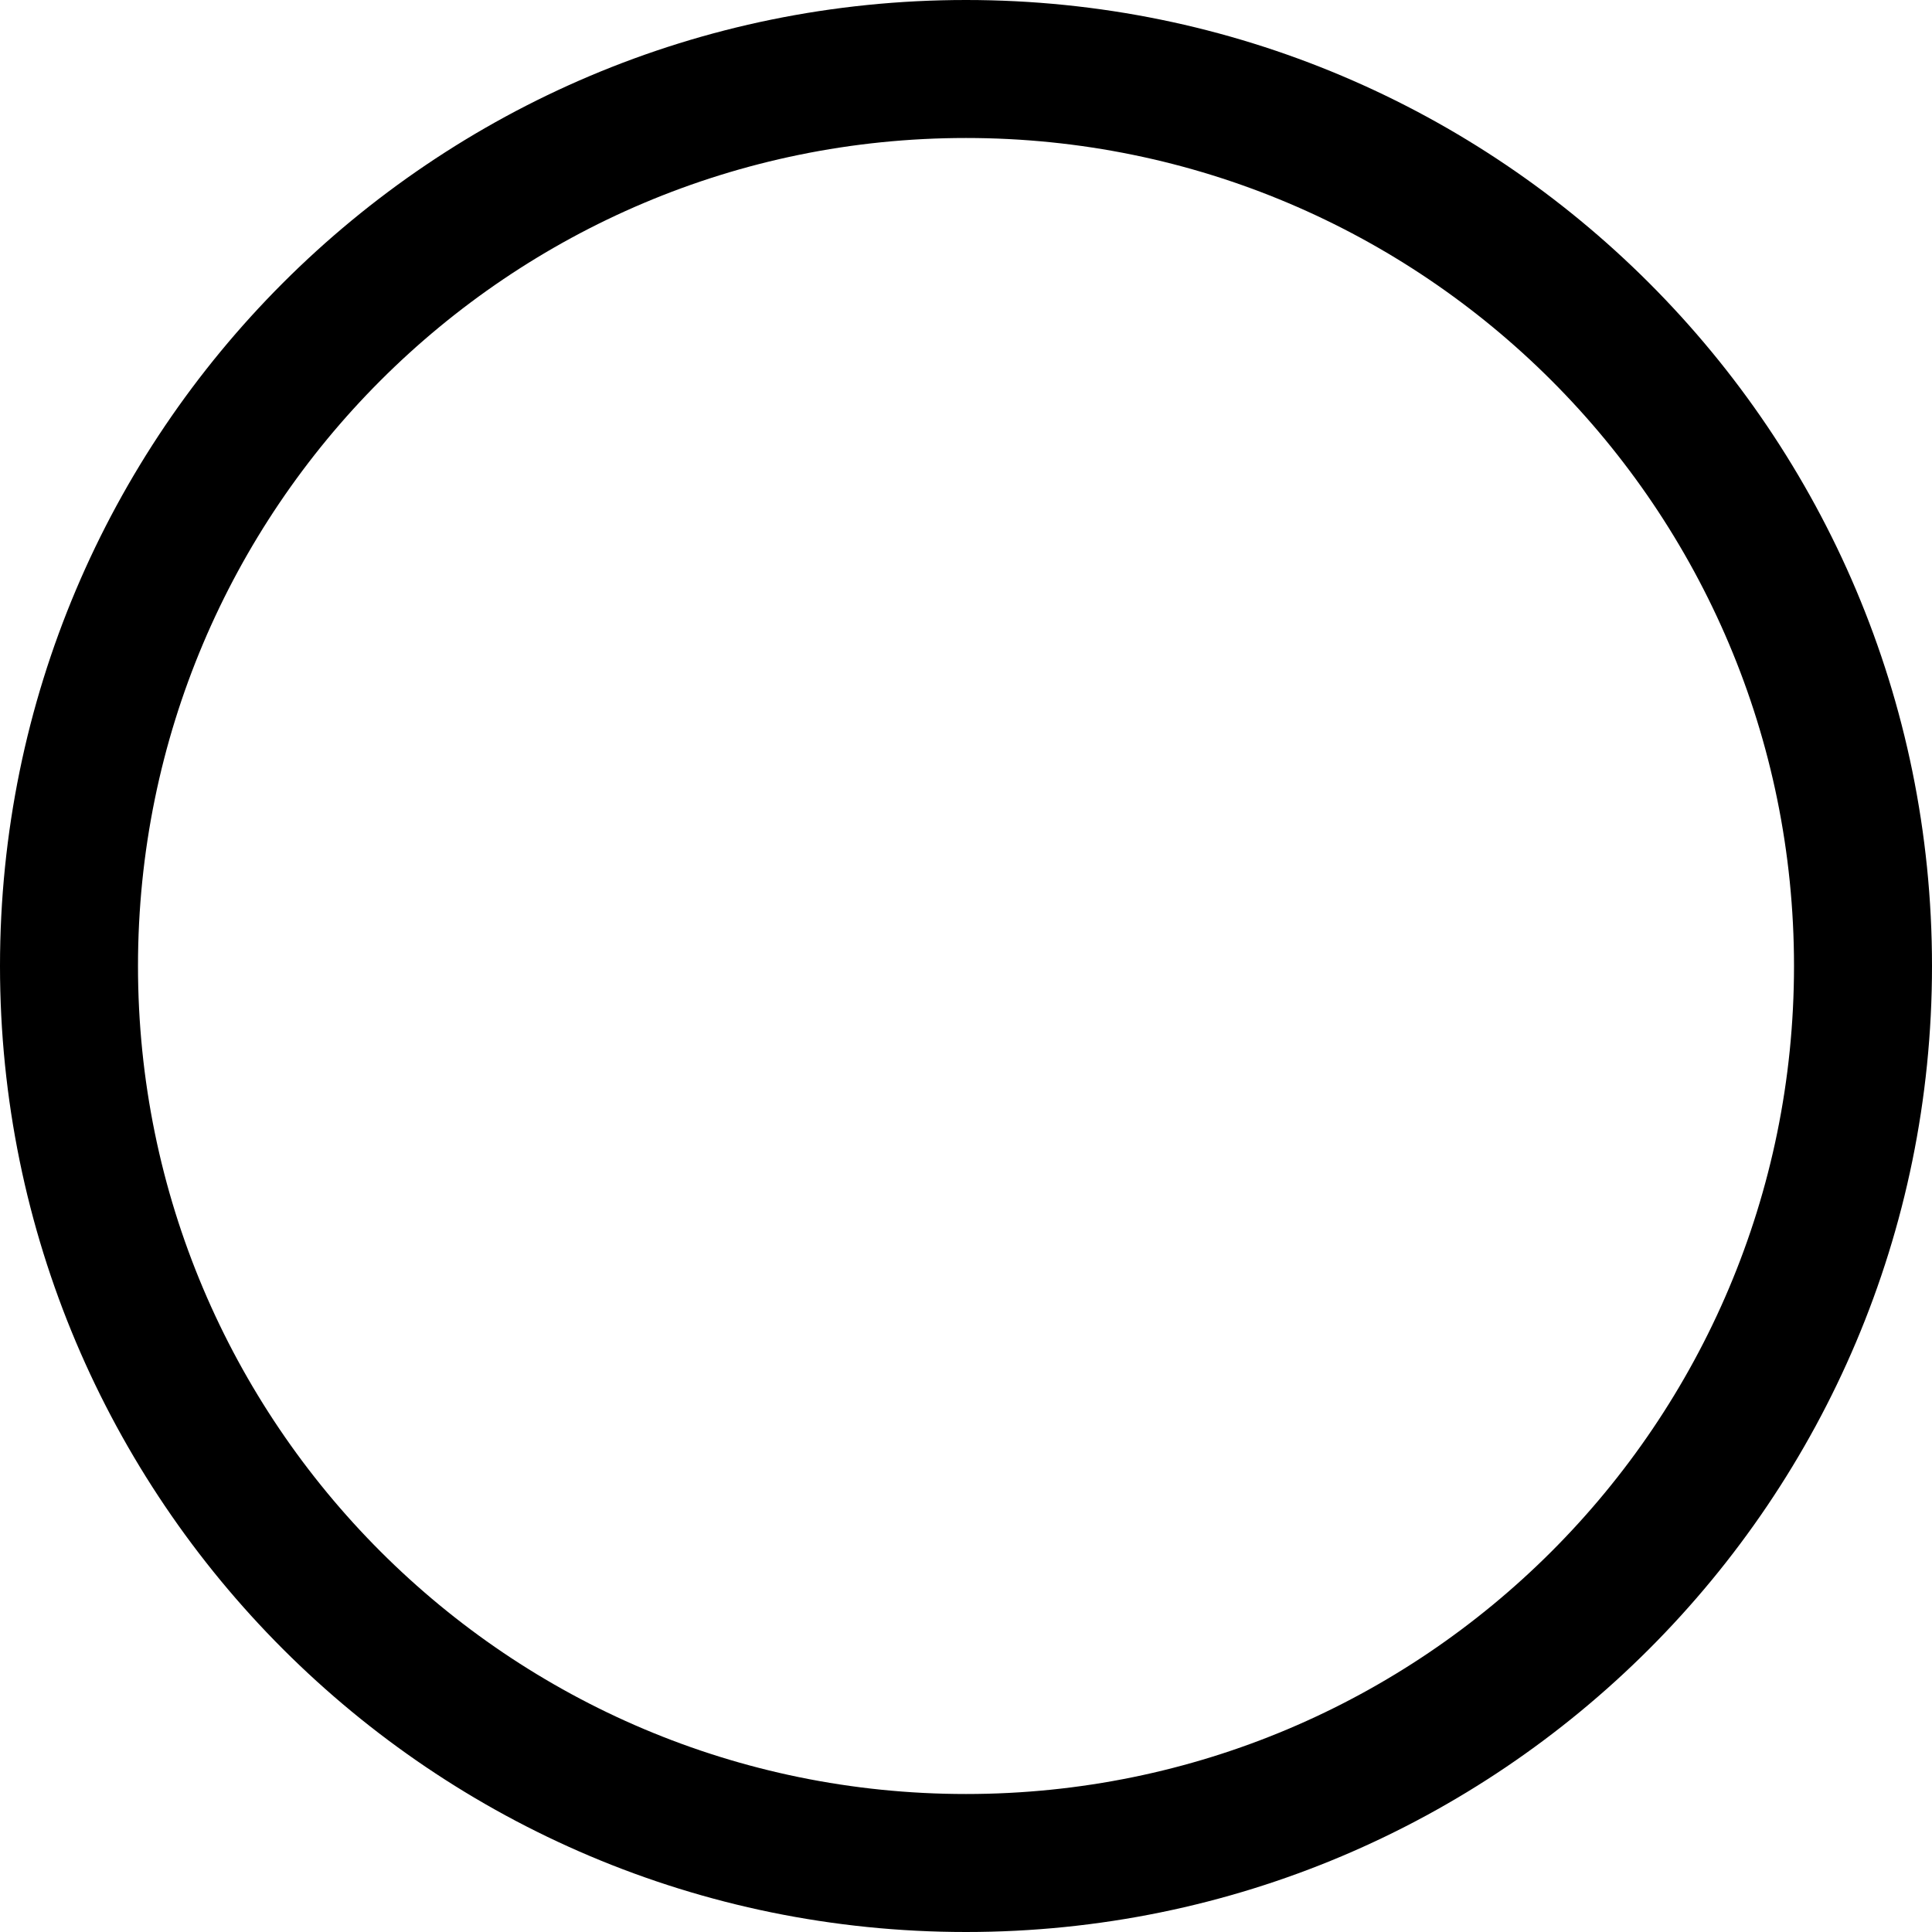
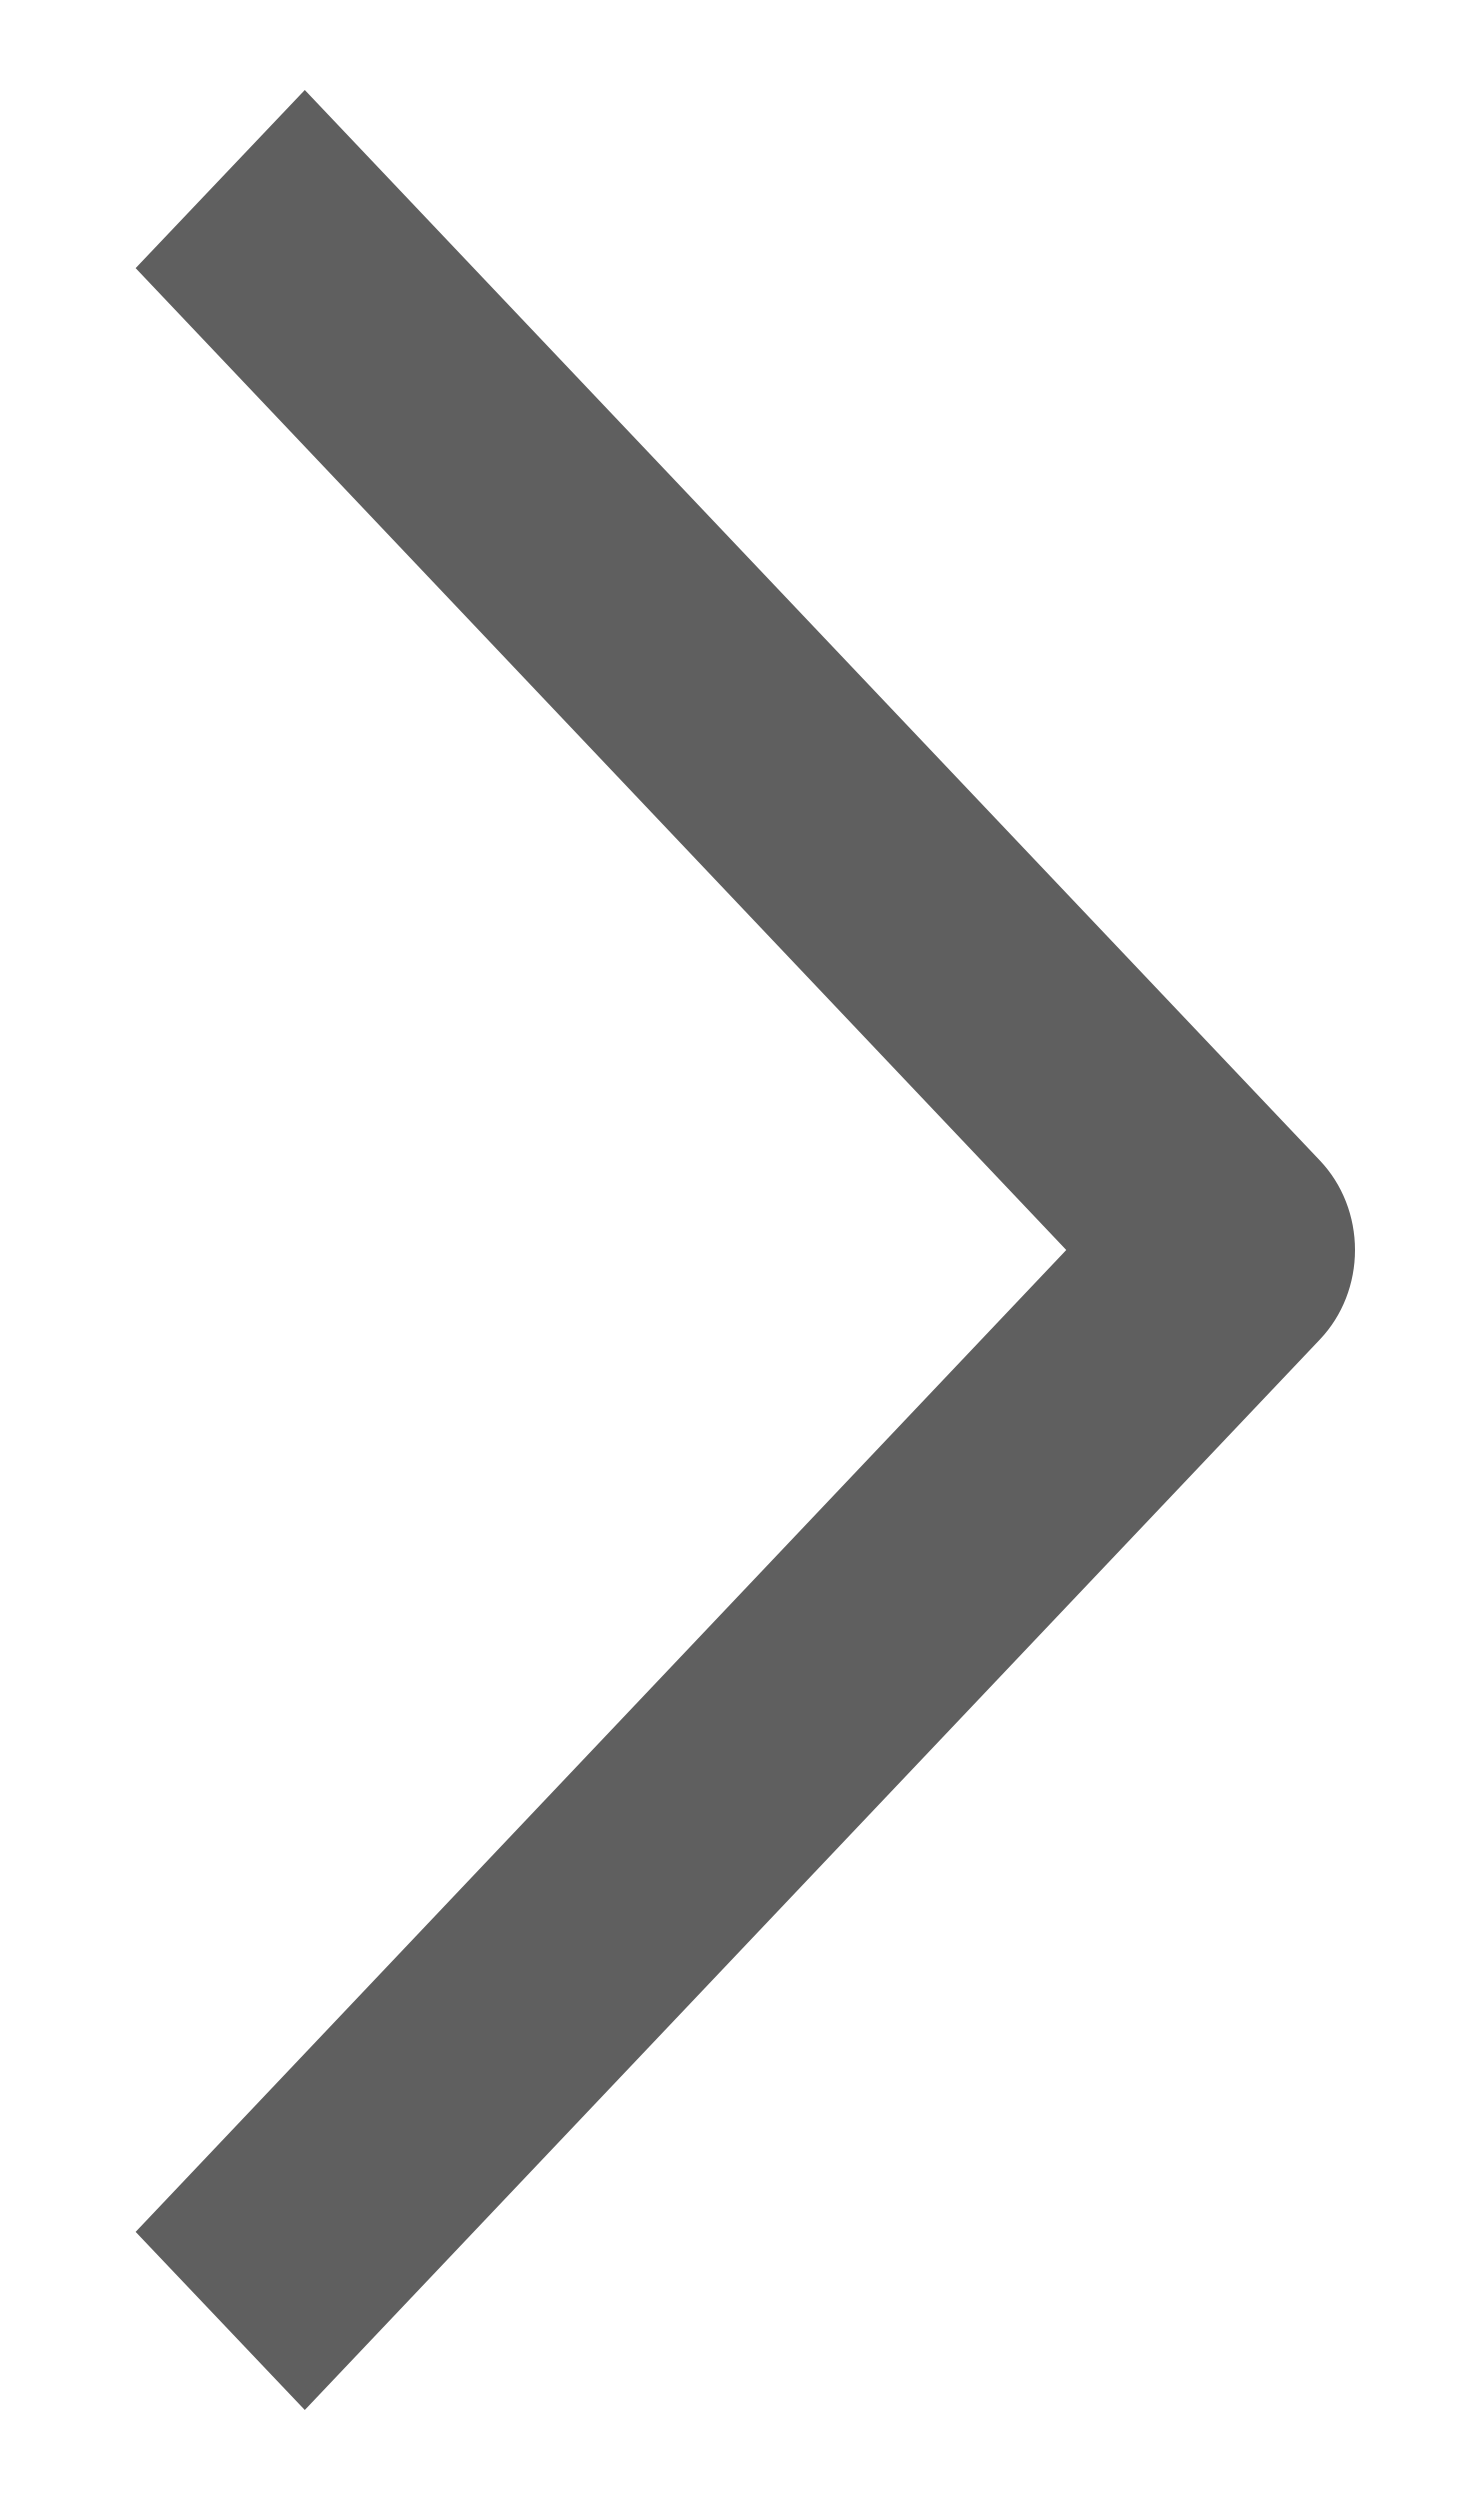
- <svg xmlns="http://www.w3.org/2000/svg" version="1.1" width="40px" height="40px">
-   <g transform="matrix(1 0 0 1 -194 -375 )">
-     <path d="M 40 20  C 40 31.046  31.046 40  20 40  C 8.954 40  0 31.046  0 20  C 0 8.954  8.954 0  20 0  C 31.046 0  40 8.954  40 20  Z M 37.143 20  C 37.143 10.532  29.468 2.857  20 2.857  C 10.532 2.857  2.857 10.532  2.857 20  C 2.857 29.468  10.532 37.143  20 37.143  C 29.468 37.143  37.143 29.468  37.143 20  Z " fill-rule="nonzero" fill="#000000" stroke="none" transform="matrix(1 0 0 1 194 375 )" />
+ <svg xmlns="http://www.w3.org/2000/svg" version="1.1" width="7px" height="12px">
+   <g transform="matrix(1 0 0 1 -406 -137 )">
+     <path d="M 0.651 1.287  L 5.118 6  L 0.651 10.713  L 1.463 11.568  L 6.336 6.429  C 6.444 6.315  6.504 6.161  6.504 6  C 6.504 5.839  6.444 5.685  6.336 5.571  L 1.463 0.432  L 0.651 1.287  Z " fill-rule="nonzero" fill="#5f5f5f" stroke="none" transform="matrix(1 0 0 1 406 137 )" />
  </g>
</svg>
